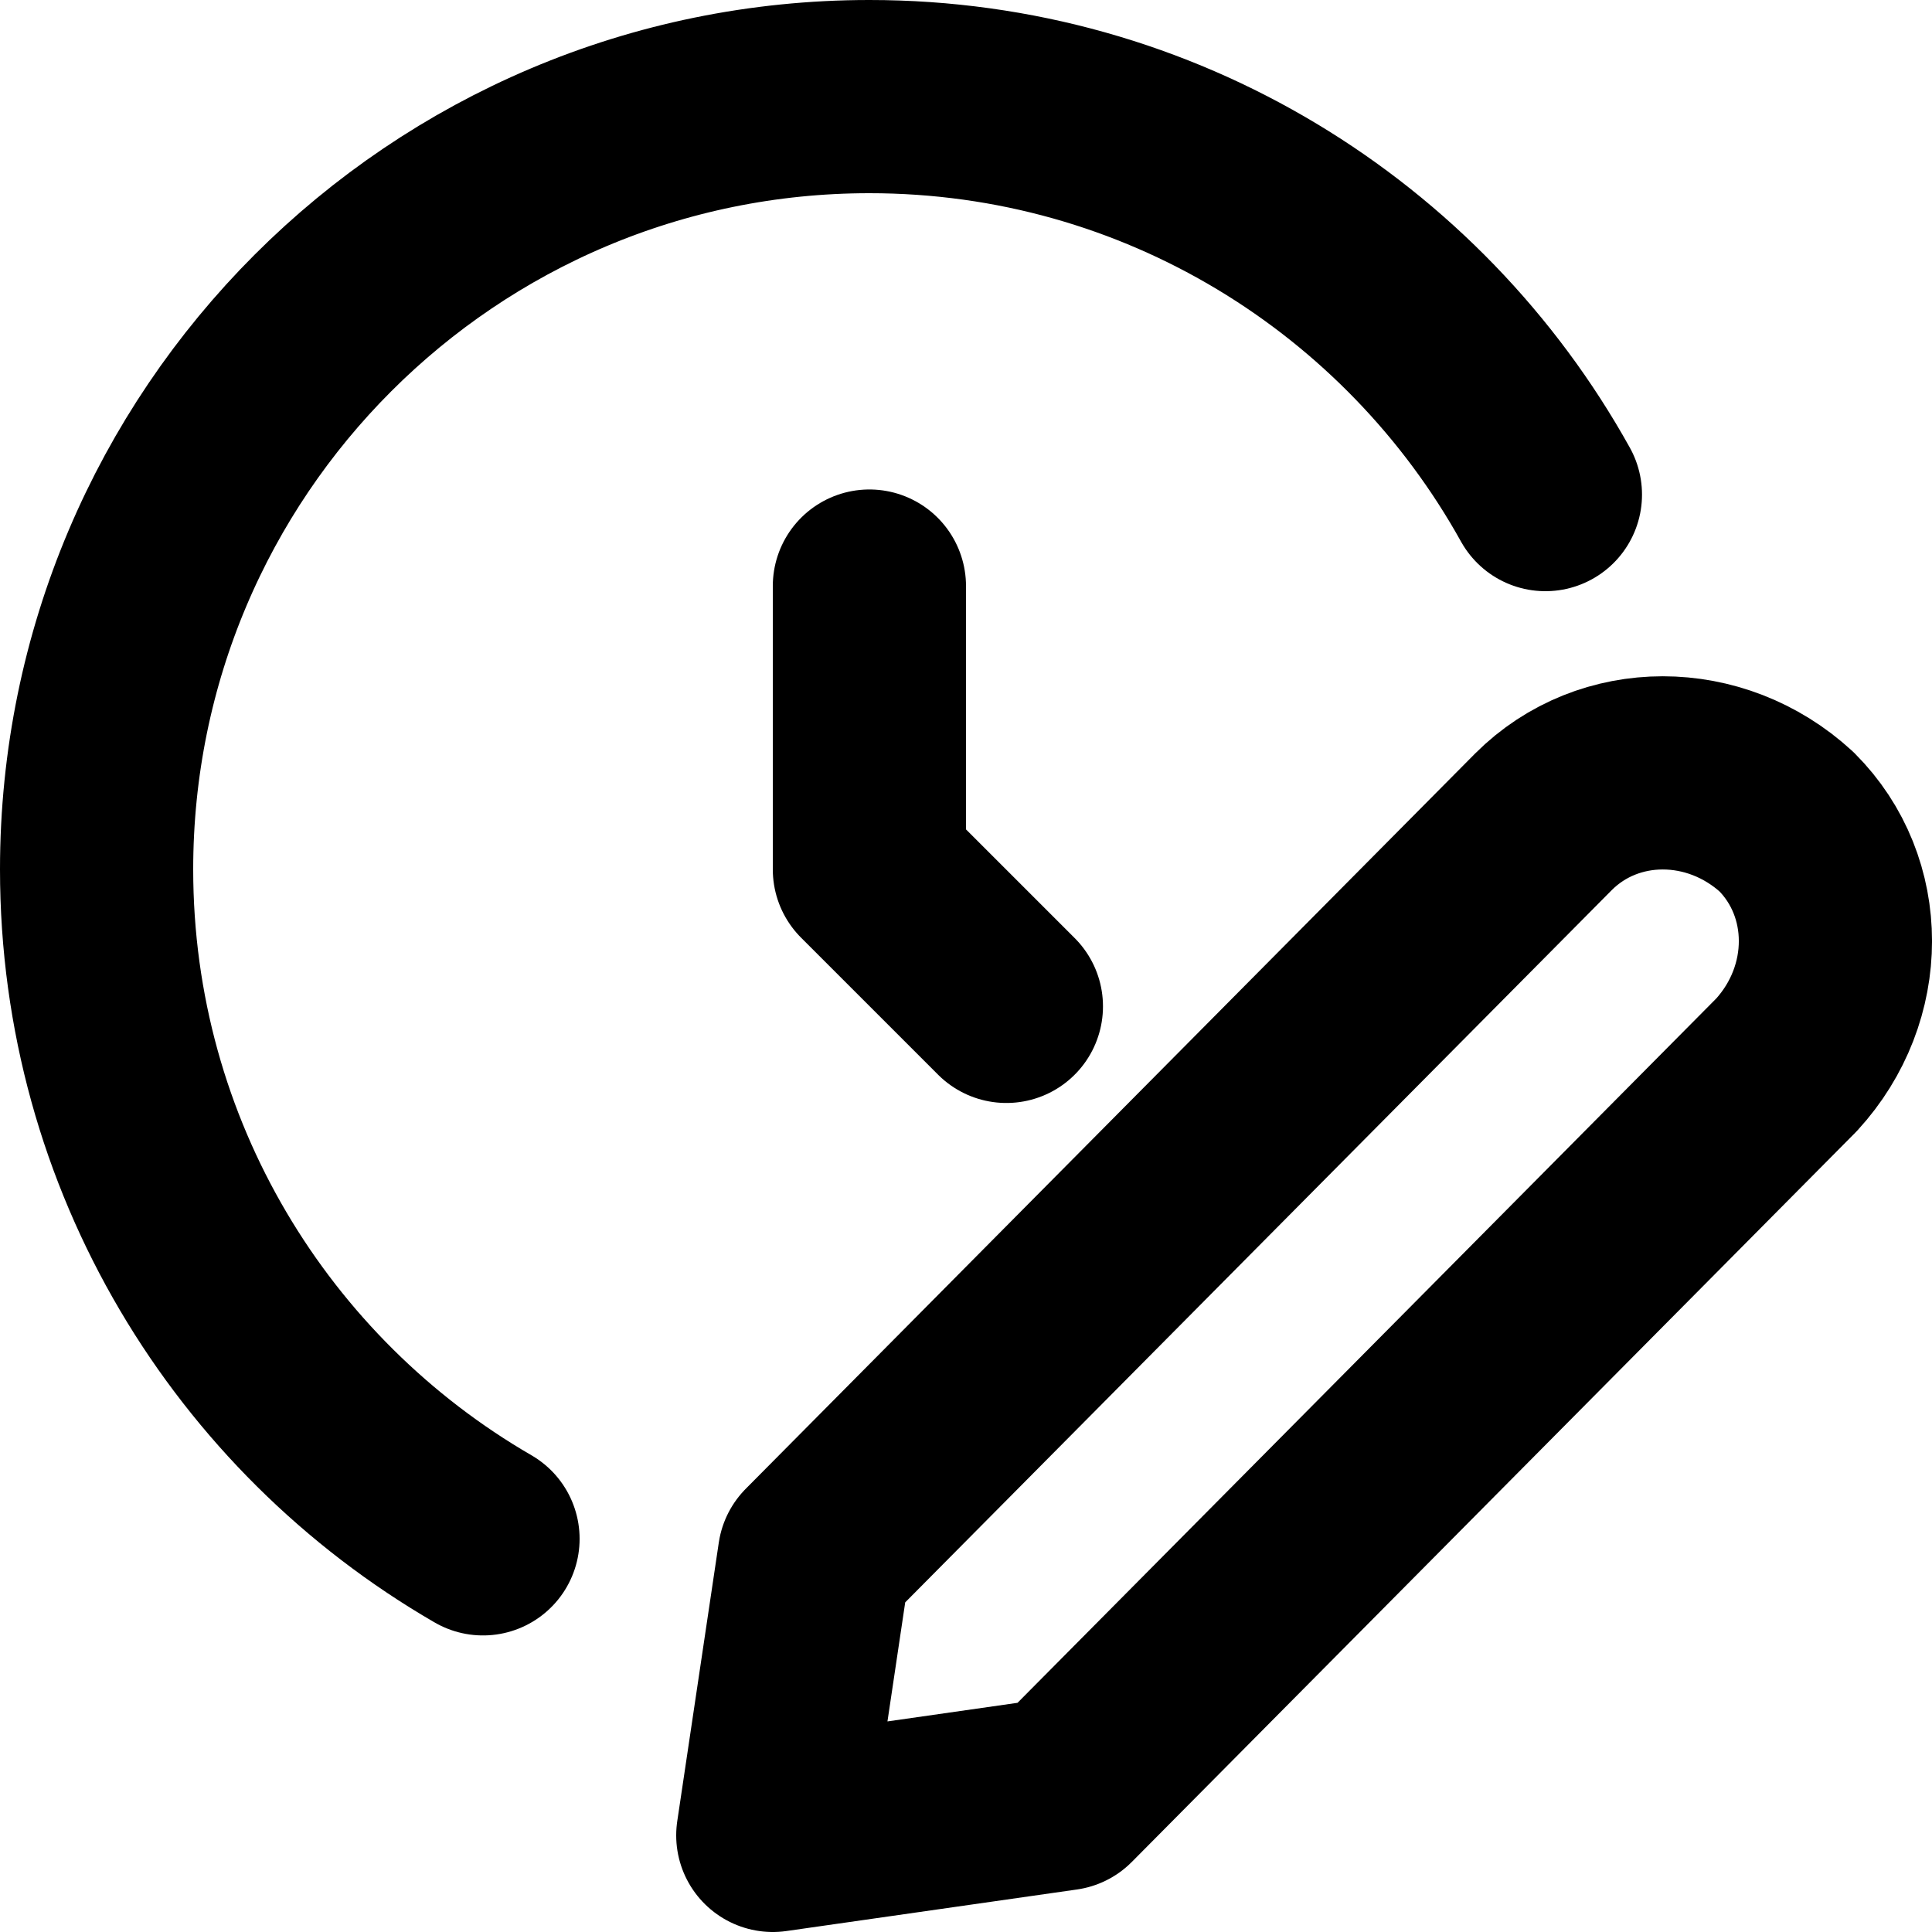
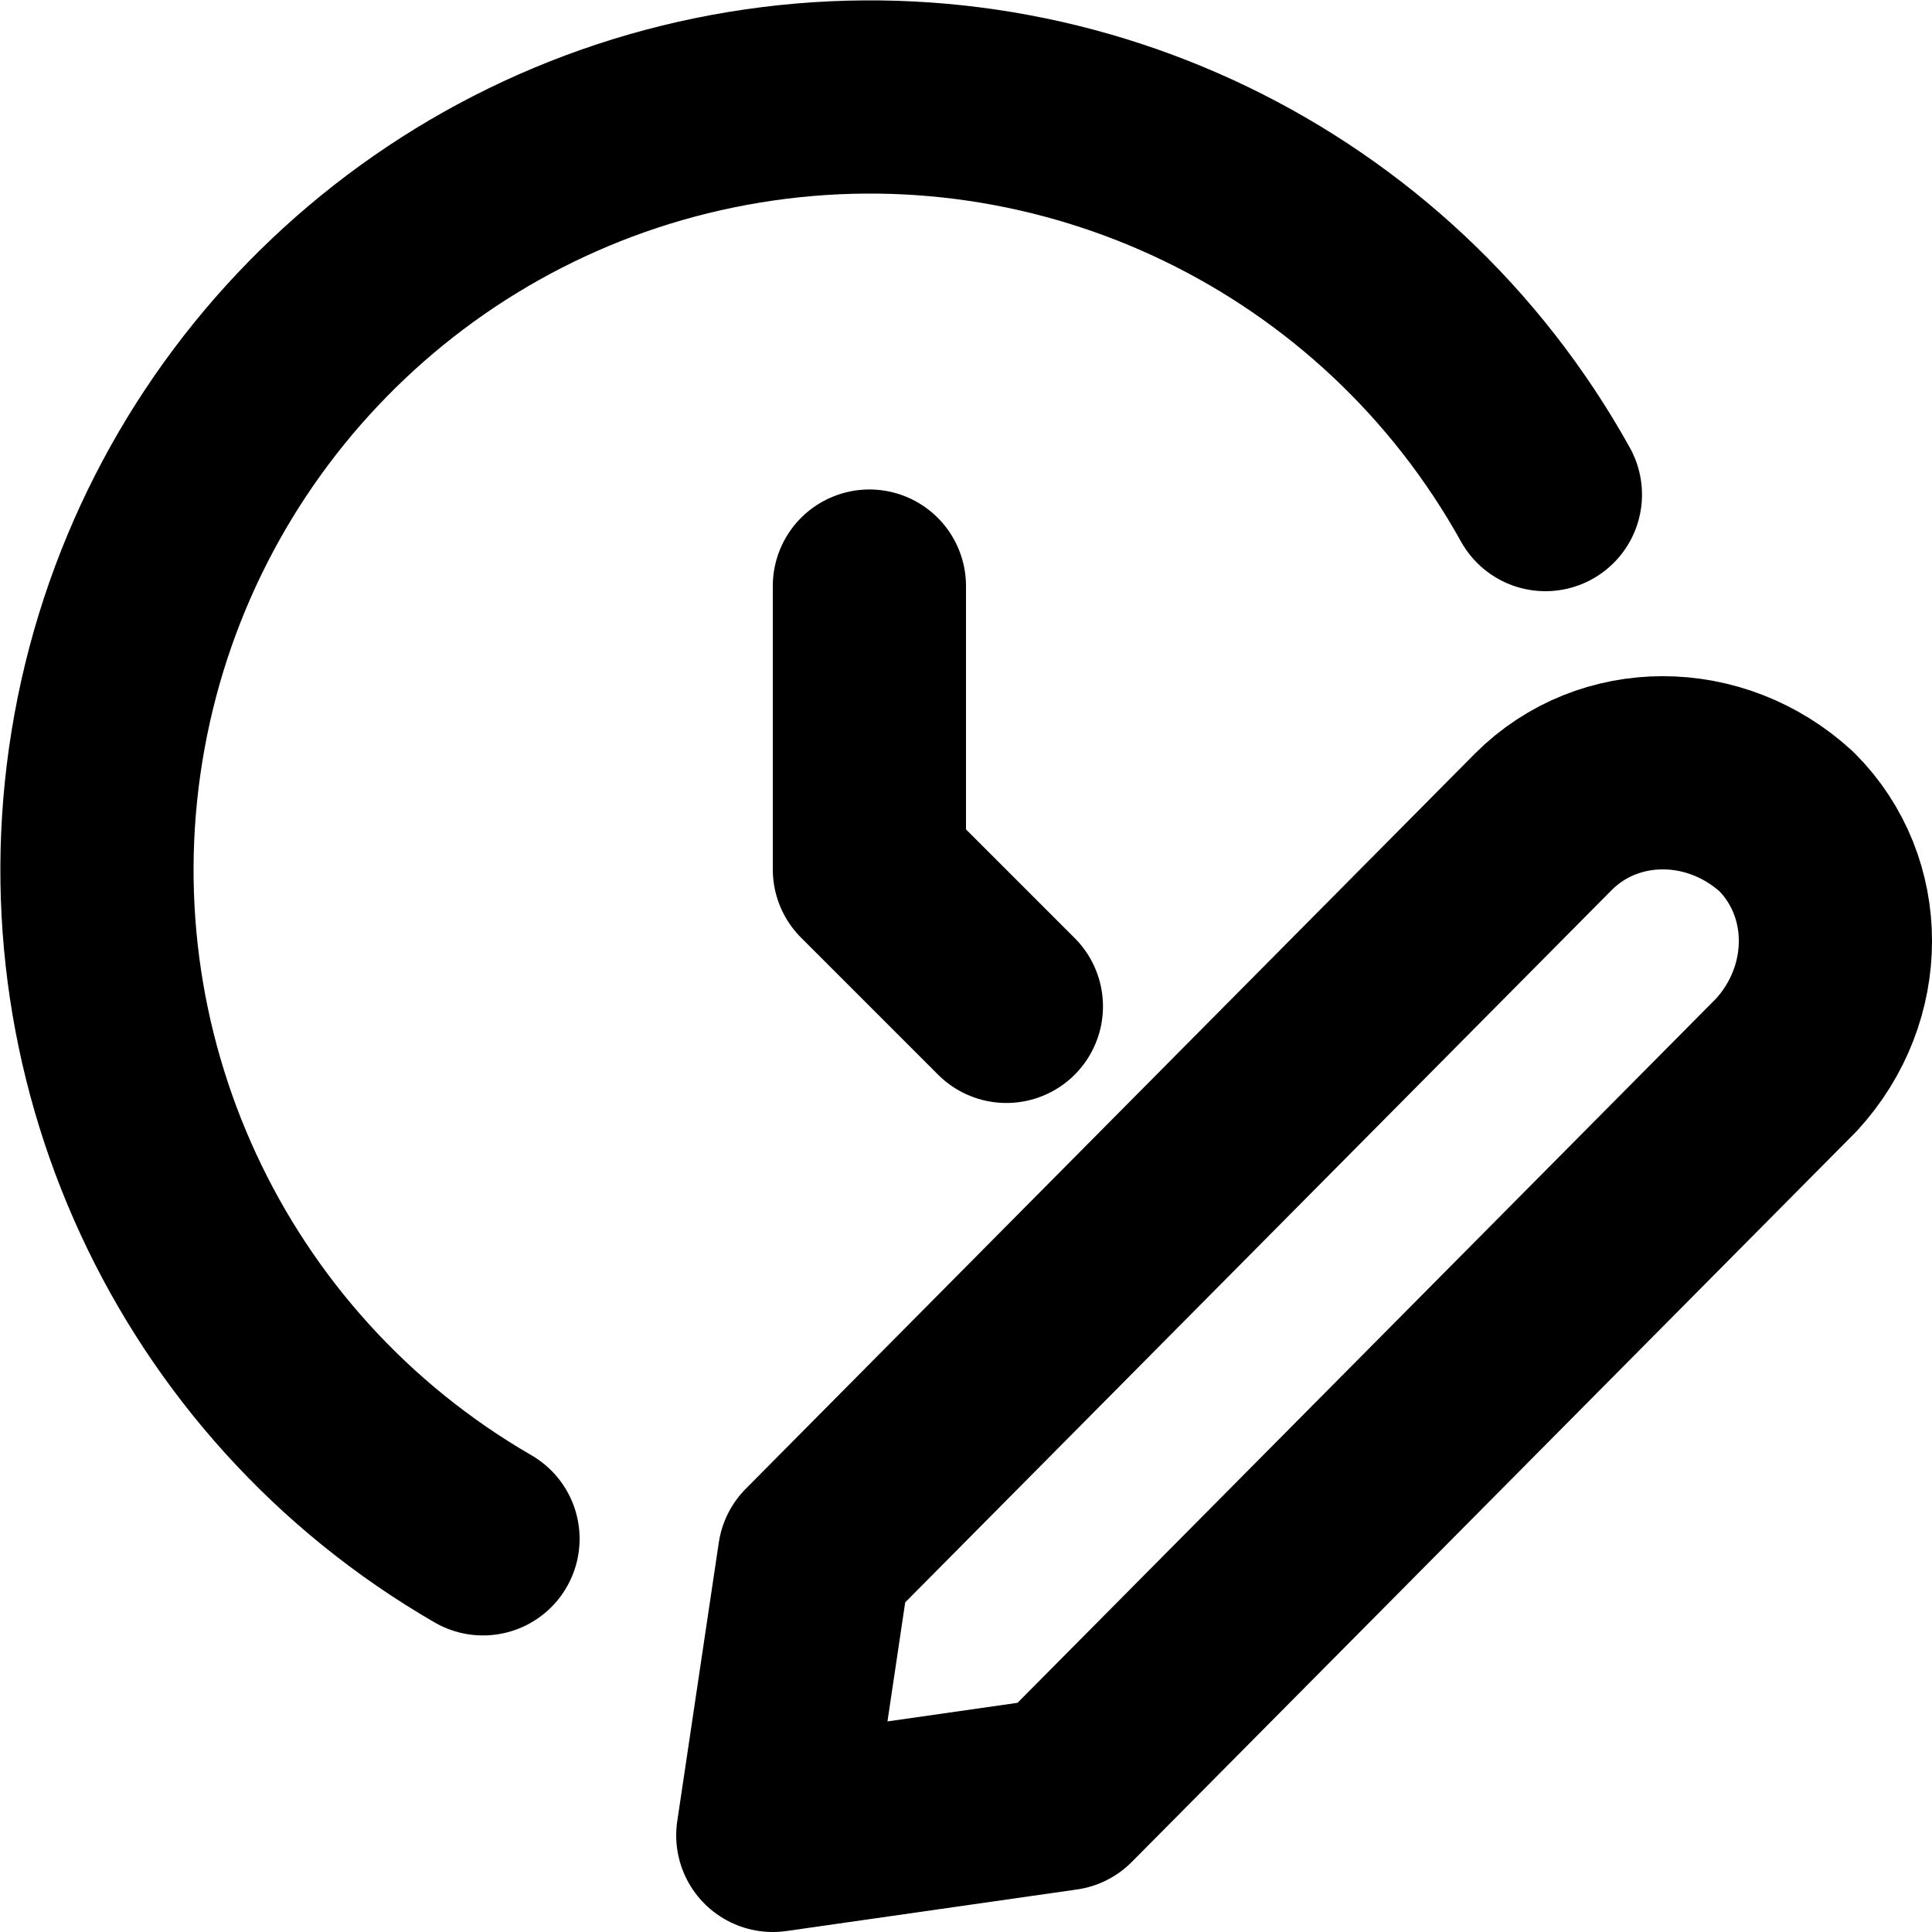
- <svg xmlns="http://www.w3.org/2000/svg" version="1.1" id="clock-pencil" x="0px" y="0px" viewBox="0 0 20 20" enable-background="new 0 0 20 20" xml:space="preserve">
-   <g>
-     <path fill="none" stroke="currentColor" stroke-width="2" stroke-linecap="round" stroke-linejoin="round" d="M11.007,18.57L8,19   l0.43-2.884l7.548-7.609c0.675-0.675,1.78-0.675,2.516,0c0.675,0.675,0.675,1.78,0,2.516   L11.007,18.57z" />
-     <path fill="none" stroke="currentColor" stroke-width="2" stroke-linecap="round" stroke-linejoin="round" stroke-miterlimit="10" d="   M10.418,10.418L9,9V6.067" />
-     <path fill="none" stroke="currentColor" stroke-width="2" stroke-linecap="round" stroke-miterlimit="10" d="M5,15.93   C2.609,14.546,1,11.961,1,9c0-4.418,3.582-8,8-8c3.01,0,5.633,1.663,6.998,4.12" />
+ <svg xmlns="http://www.w3.org/2000/svg" viewBox="0 0 20 20">
+   <g fill="none" stroke="currentColor" stroke-width="2" stroke-linecap="round">
+     <path stroke-linejoin="round" d="M11.007 18.57L8 19l.43-2.884 7.548-7.61c.675-.675 1.78-.675 2.516 0 .675.675.675 1.78 0 2.516l-7.487 7.548z" />
+     <path stroke-linejoin="round" stroke-miterlimit="10" d="M10.418 10.418L9 9V6.067" />
+     <path stroke-miterlimit="10" d="M5 15.93A8 8 0 1115.998 5.12" />
  </g>
</svg>
